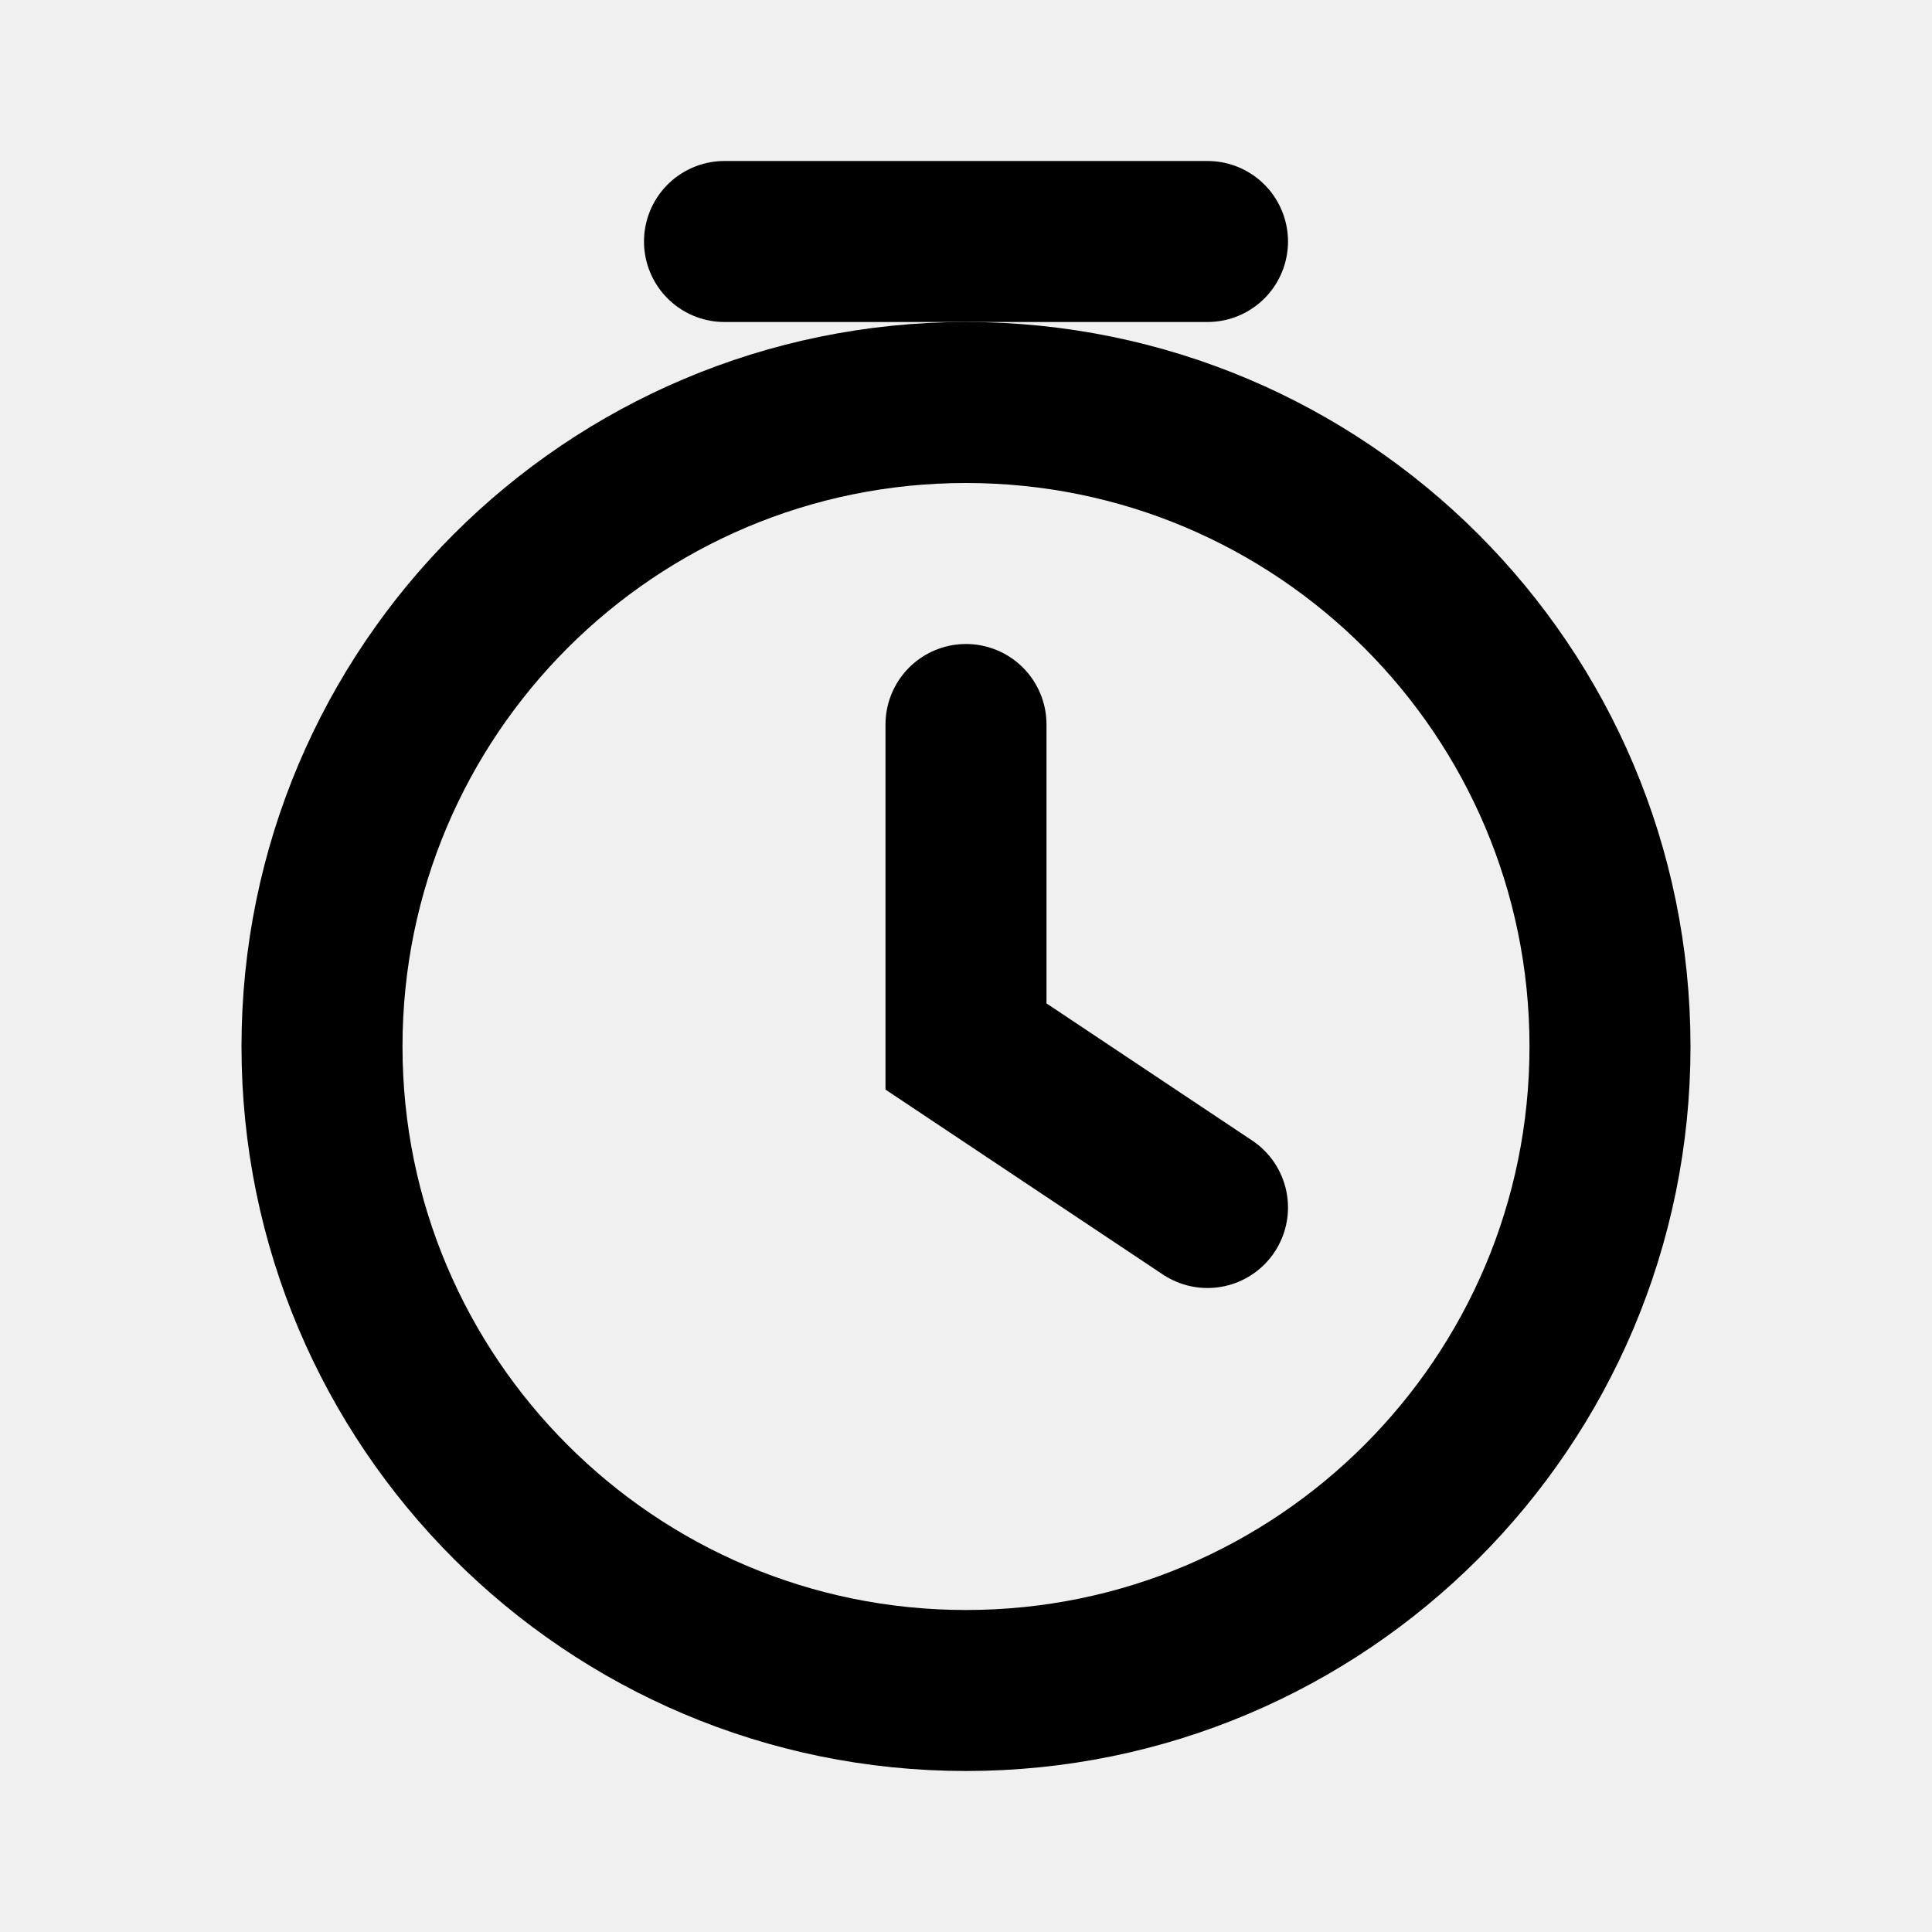
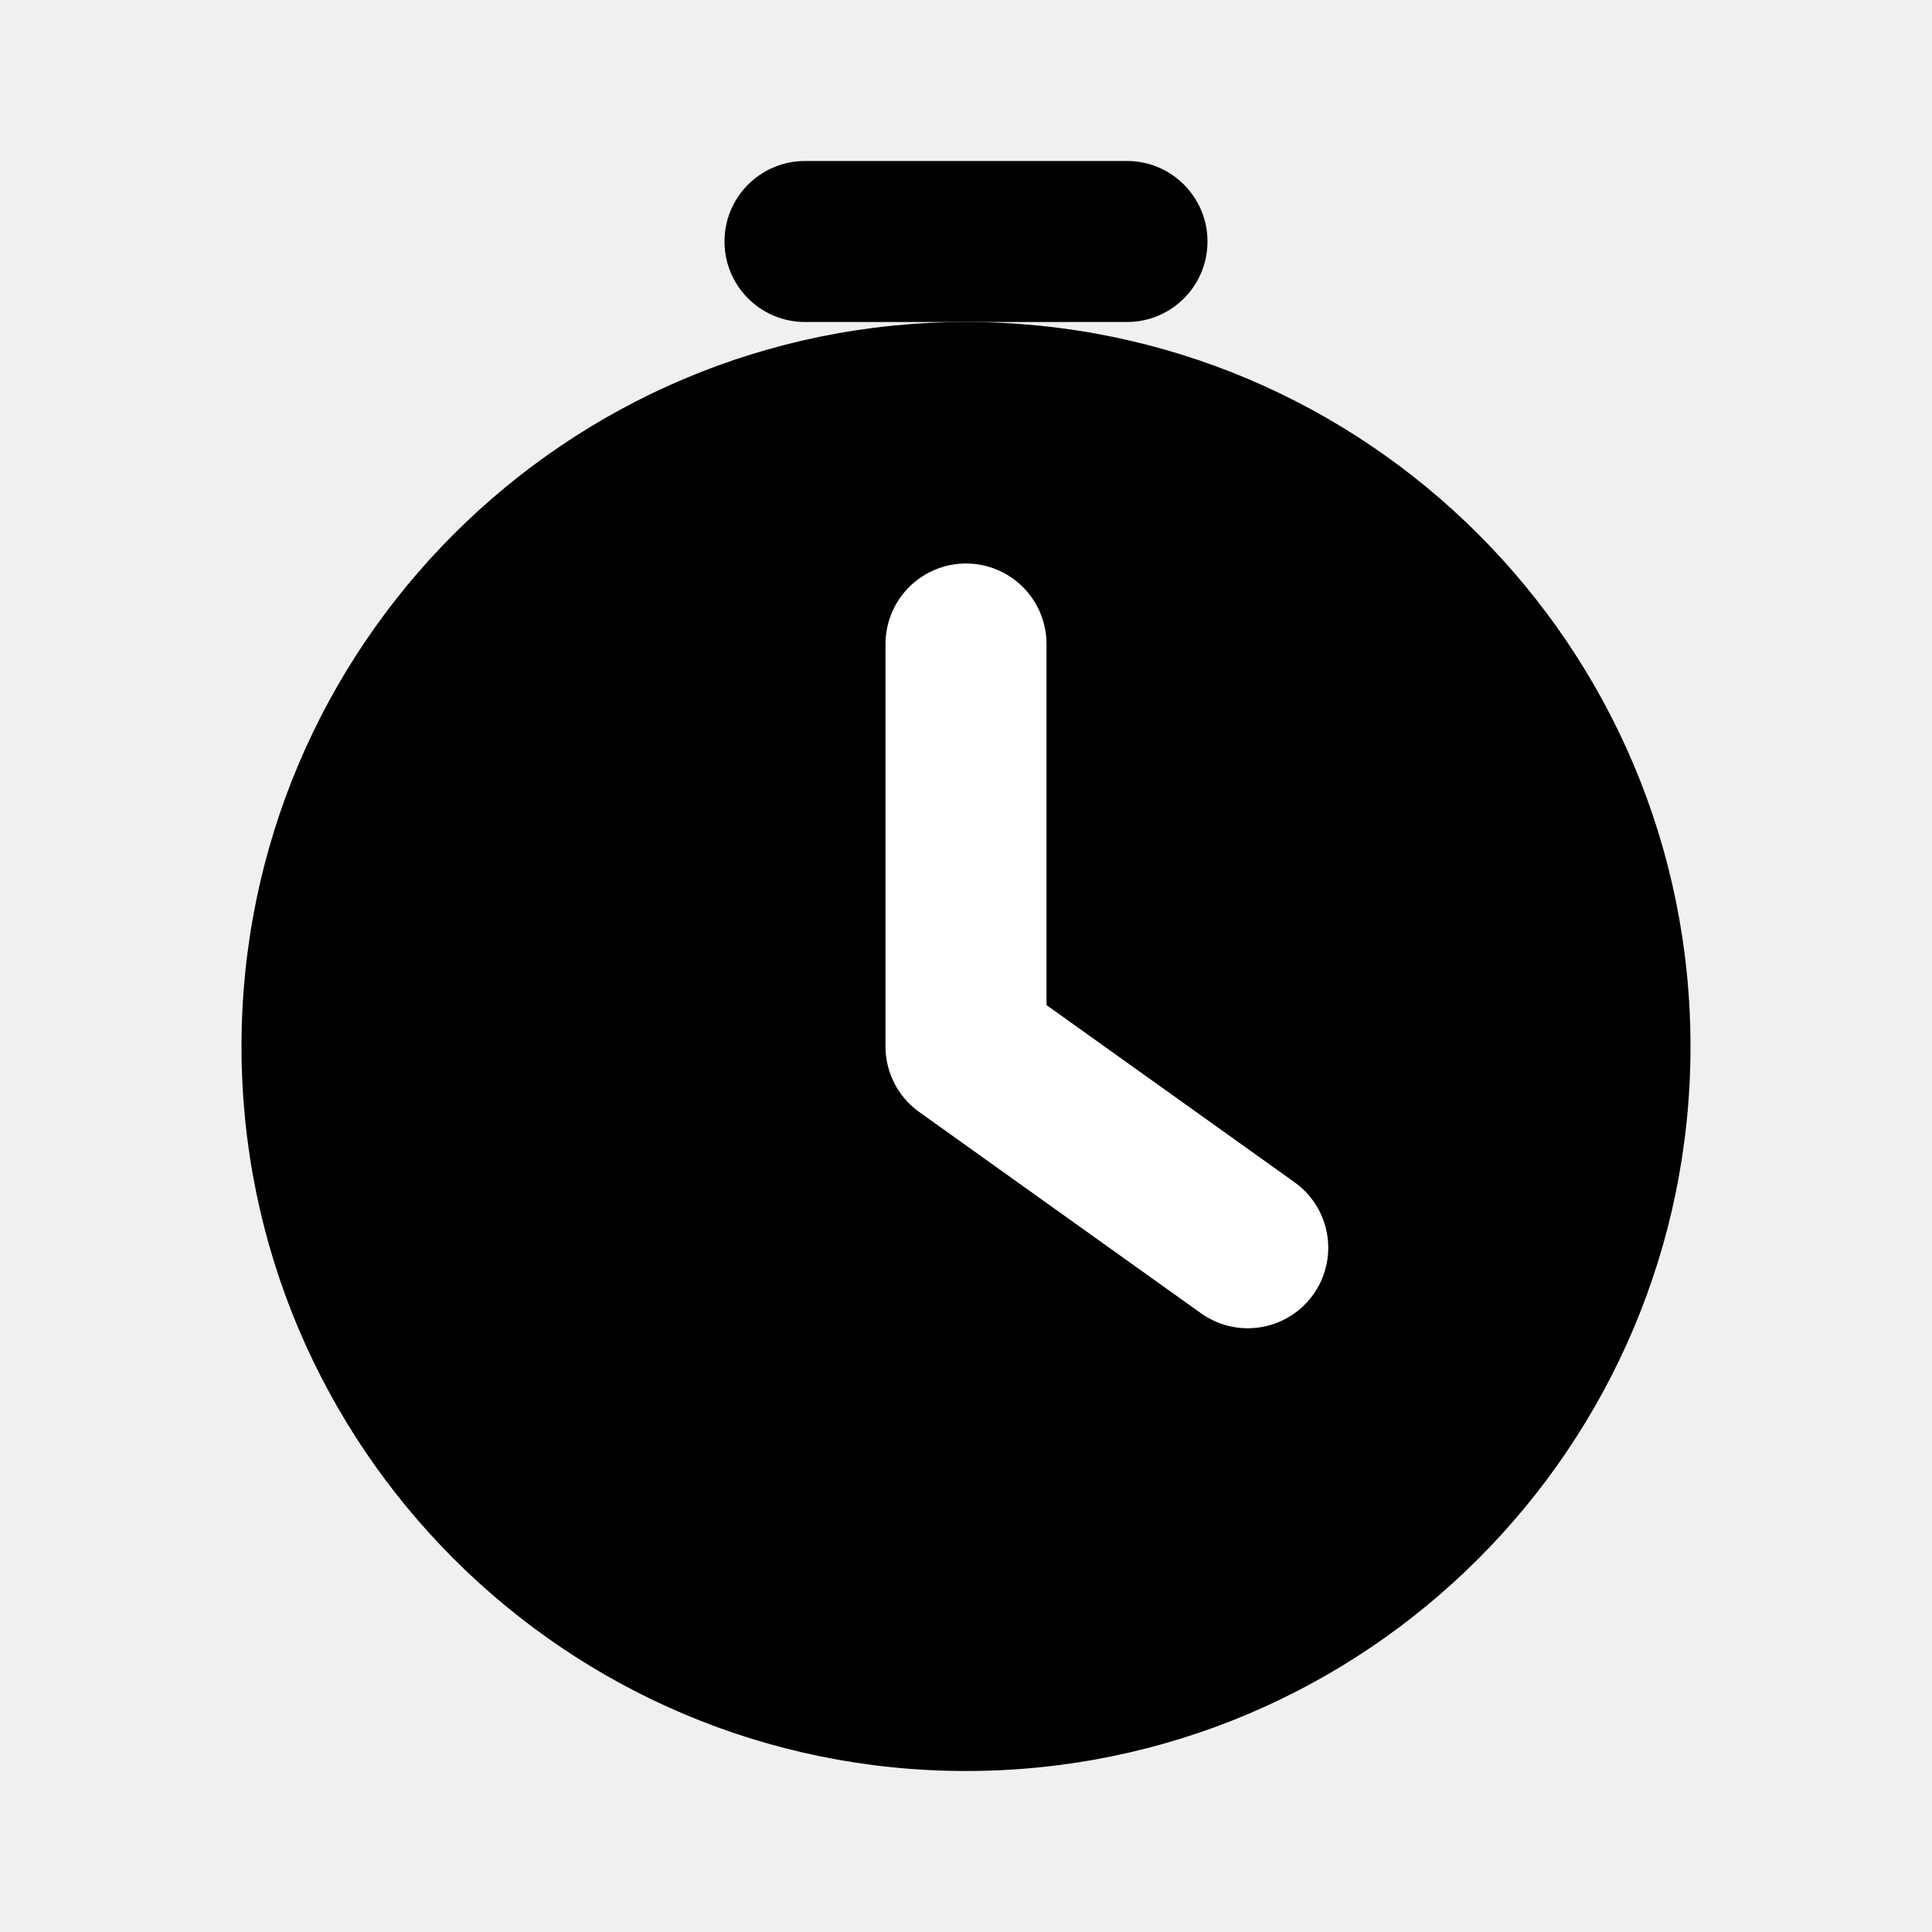
<svg xmlns="http://www.w3.org/2000/svg" width="24" height="24" viewBox="0 0 24 24" fill="none">
-   <circle cx="12" cy="13" r="8" stroke="currentColor" stroke-width="2" />
-   <path d="M12 9V13L15 15" stroke="currentColor" stroke-width="2" stroke-linecap="round" />
-   <path d="M9 3H15" stroke="currentColor" stroke-width="2" stroke-linecap="round" />
+   <circle cx="12" cy="13" r="9" fill="currentColor" />
+   <path d="M12 8V13L15.5 15.5" stroke="white" stroke-width="2" stroke-linecap="round" stroke-linejoin="round" />
+   <rect x="9" y="2" width="6" height="2" rx="1" fill="currentColor" />
</svg>
